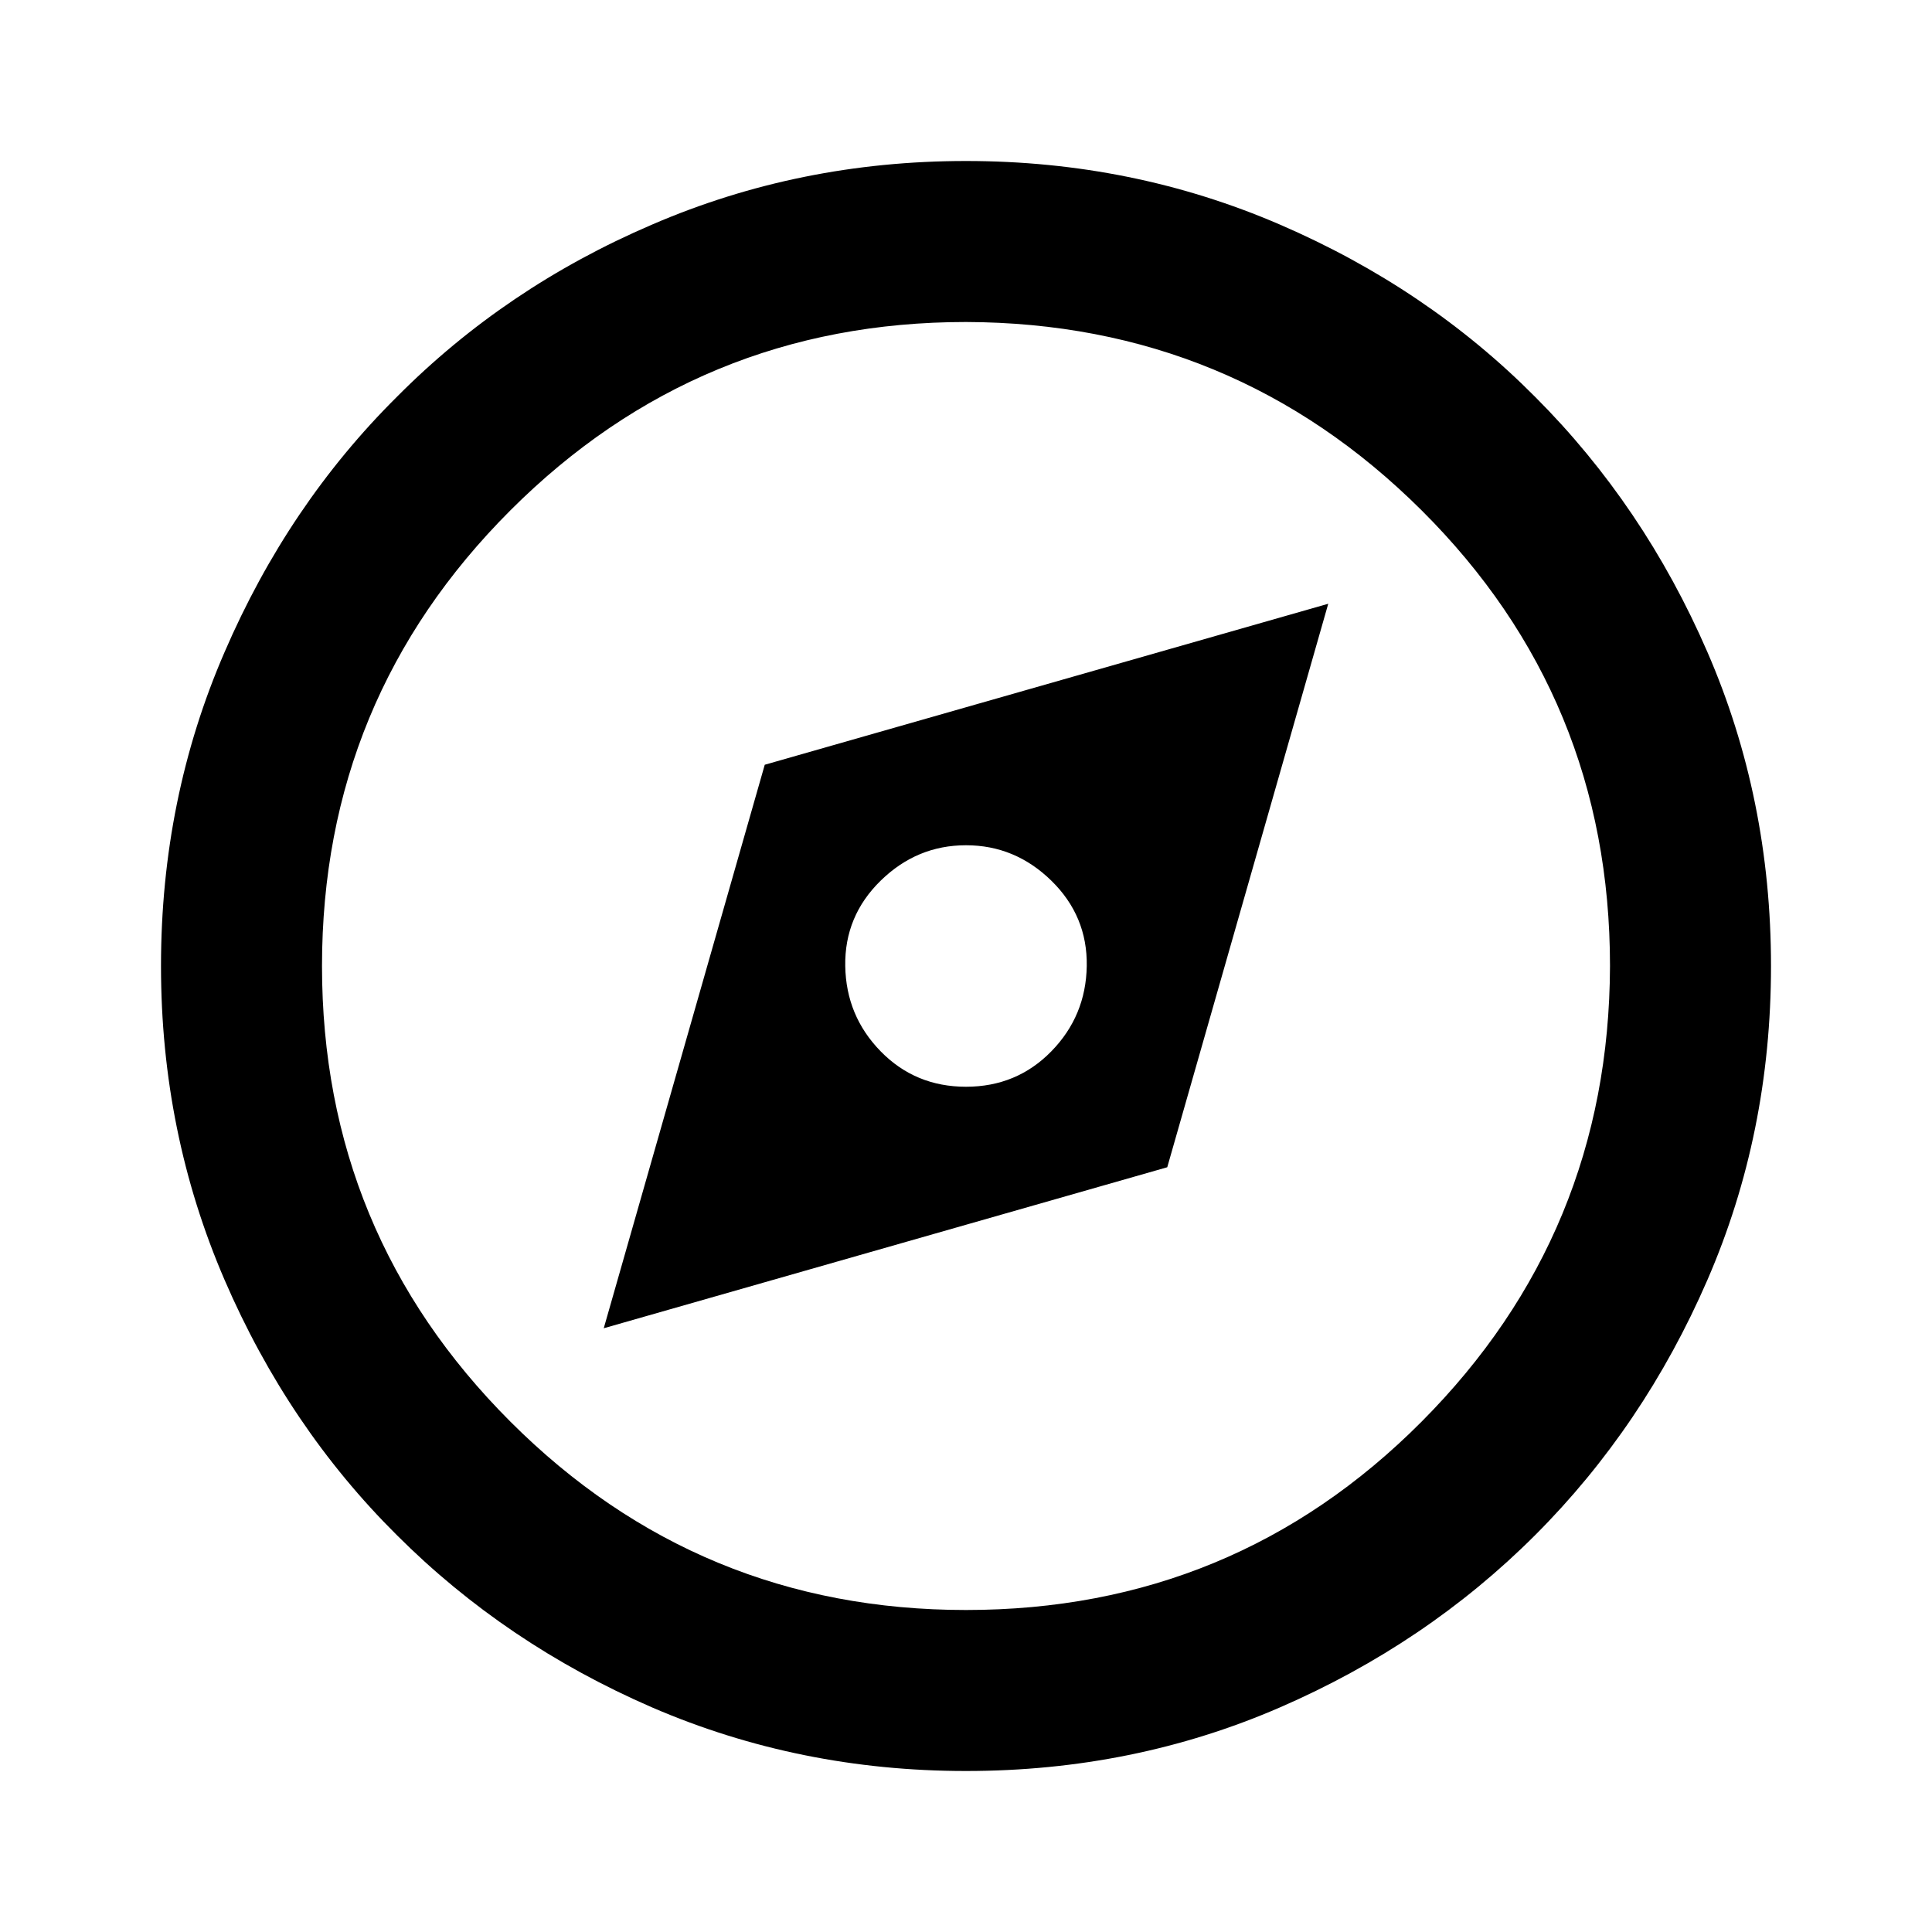
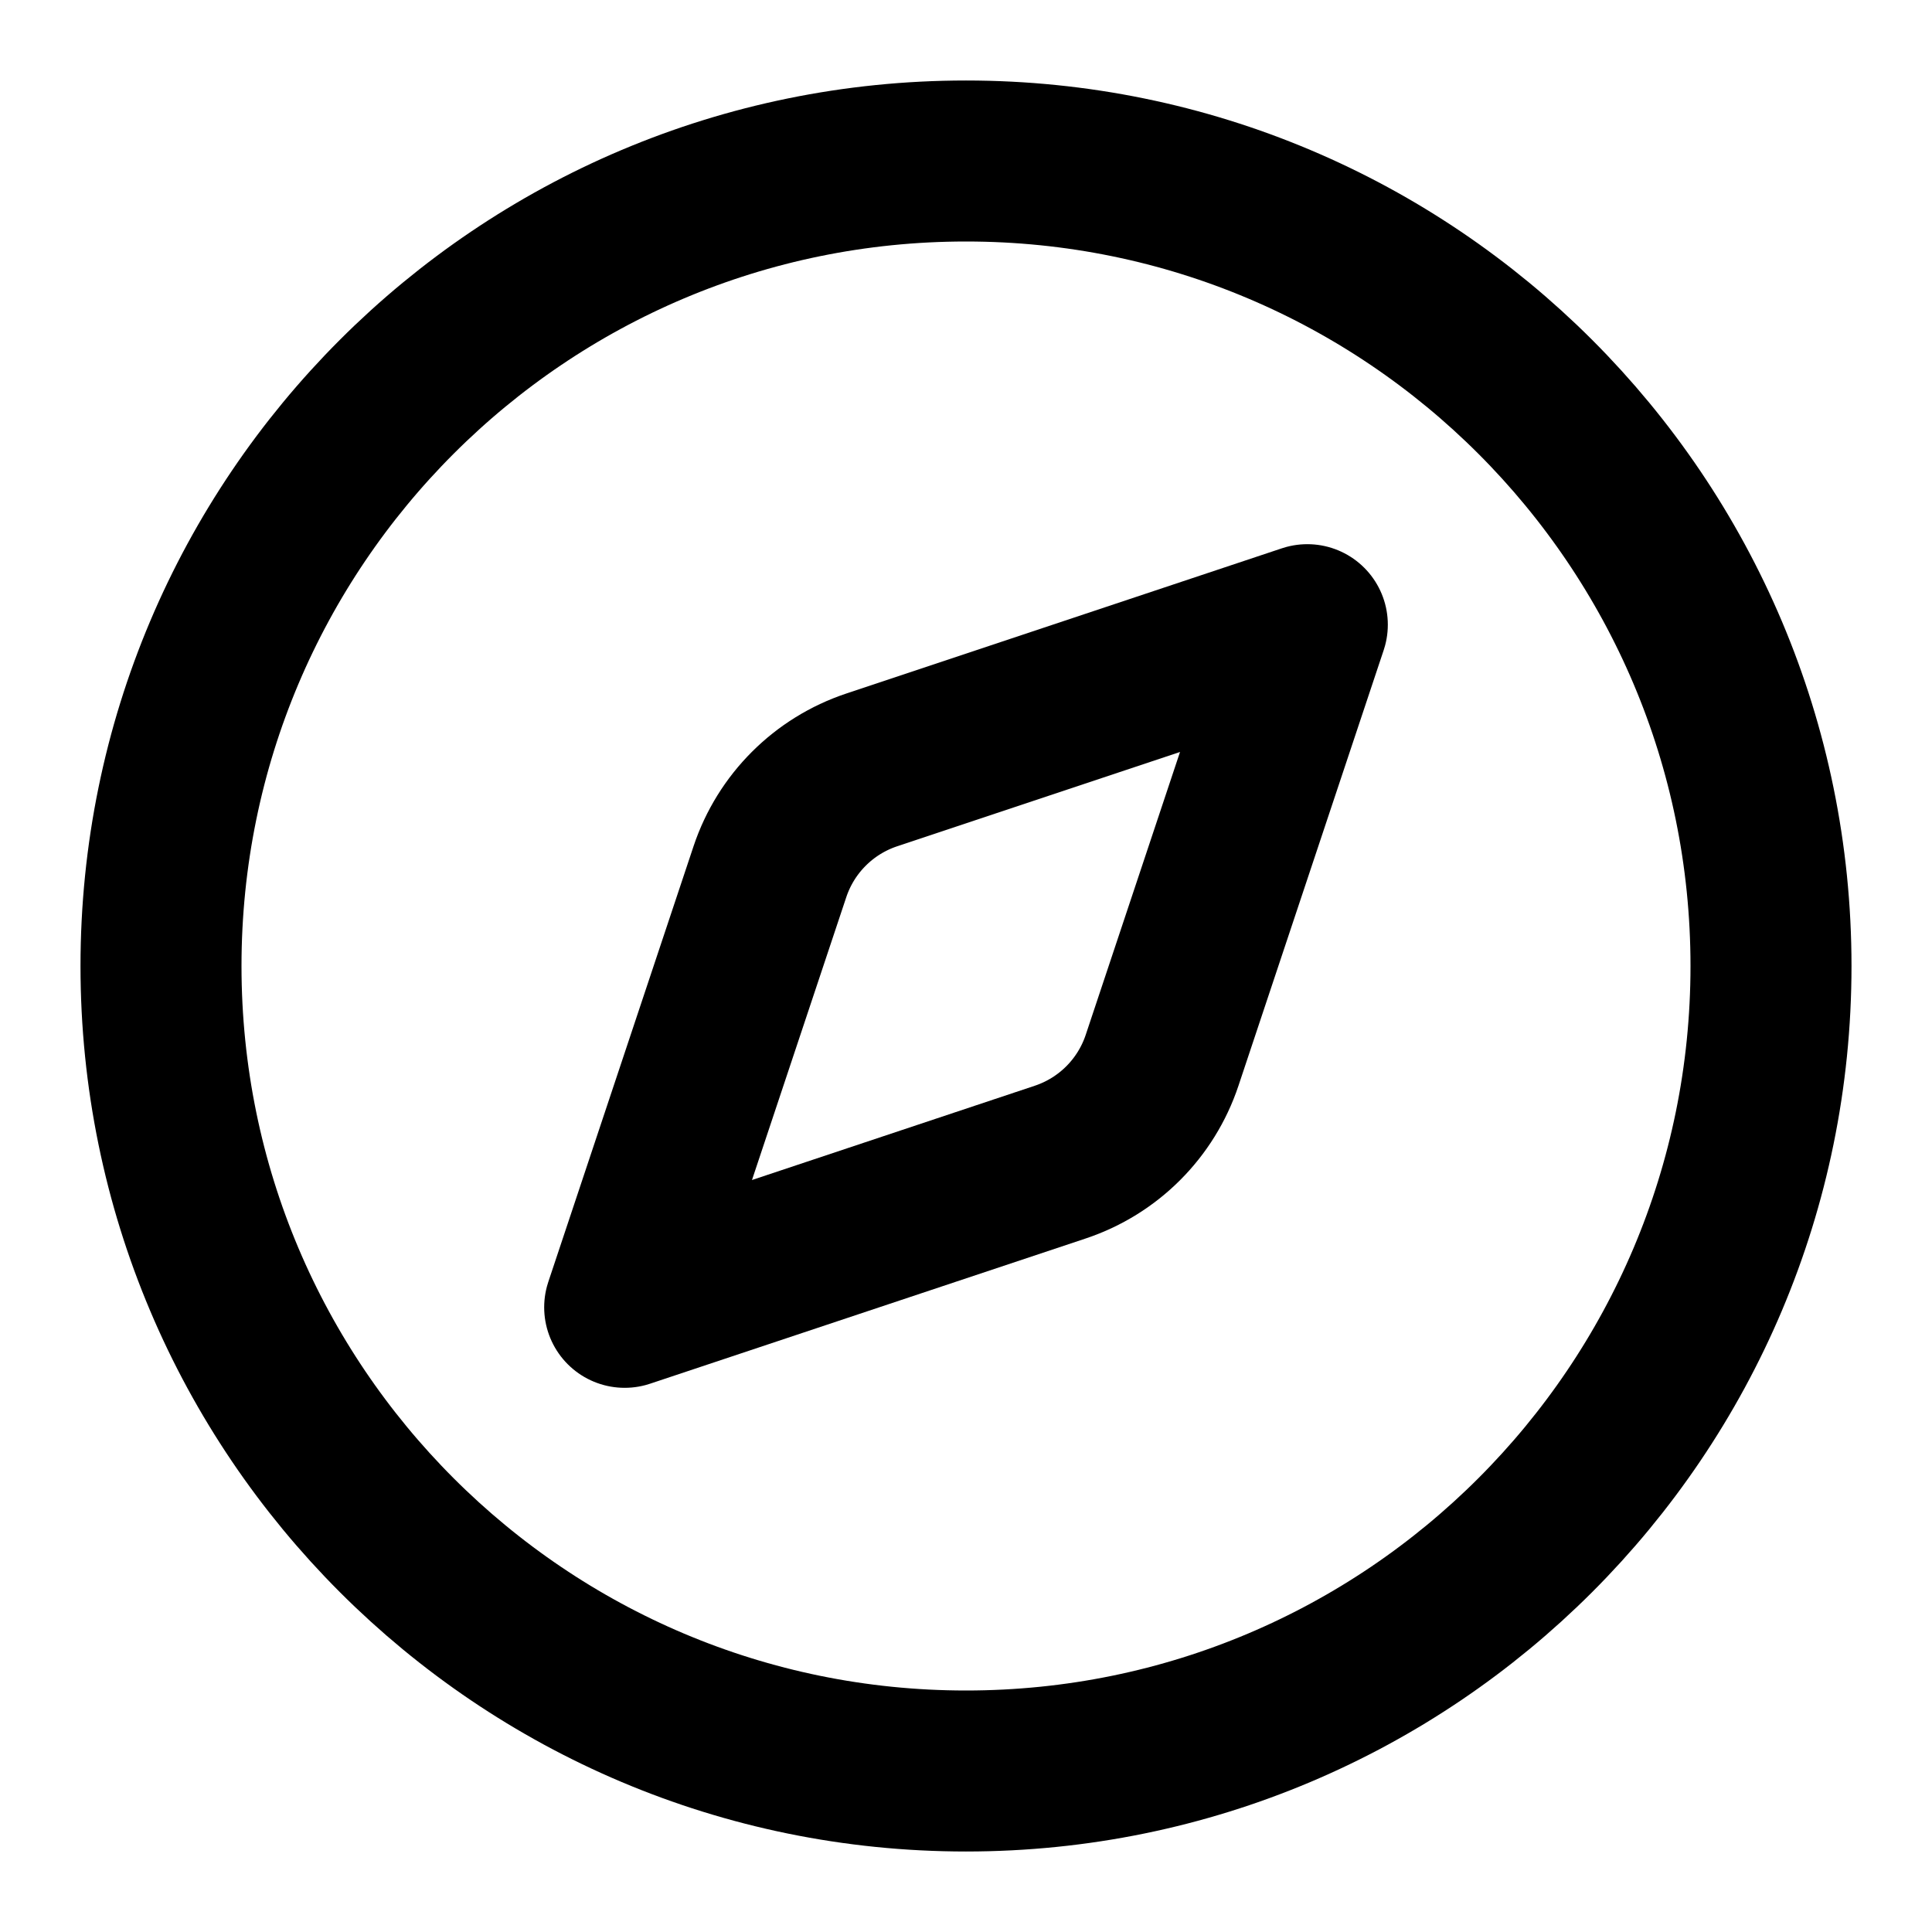
- <svg xmlns="http://www.w3.org/2000/svg" viewBox="0 0 24 24" height="24px" width="24px" fill="#000">
-   <path d="M7.5,16.5l7-2l2-7l-7,2l-2,7Zm4.5-3q-0.63,0-1.06-0.44T10.5,12t0.44-1.06T12,10.5t1.06,0.44T13.5,12t-0.44,1.06T12,13.5ZM12,22q-2.07,0-3.9-0.79q-1.82-0.79-3.17-2.14Q3.58,17.73 2.79,15.9T2,12Q2,9.92 2.79,8.1Q3.58,6.27 4.93,4.93Q6.28,3.57 8.1,2.79Q9.93,2 12,2t3.9,0.79t3.17,2.14q1.35,1.35 2.14,3.17Q22,9.92 22,12t-0.79,3.9t-2.14,3.17q-1.35,1.35-3.17,2.14T12,22Zm0-2q3.33,0 5.66-2.34T20,12q0-3.33-2.34-5.66T12,4Q8.68,4 6.34,6.34T4,12t2.34,5.66T12,20Zm0-8Z" />
+ <svg xmlns="http://www.w3.org/2000/svg" width="52" height="52" viewBox="0 0 24 24" fill="none" stroke="currentColor" stroke-width="2" stroke-linecap="round" stroke-linejoin="round" class="lucide lucide-compass preview-icon">
+   <circle cx="12" cy="12" r="10" />
+   <path d="m16.24 7.76-1.804 5.411a2 2 0 0 1-1.265 1.265L7.76 16.24l1.804-5.411a2 2 0 0 1 1.265-1.265z" />
</svg>
